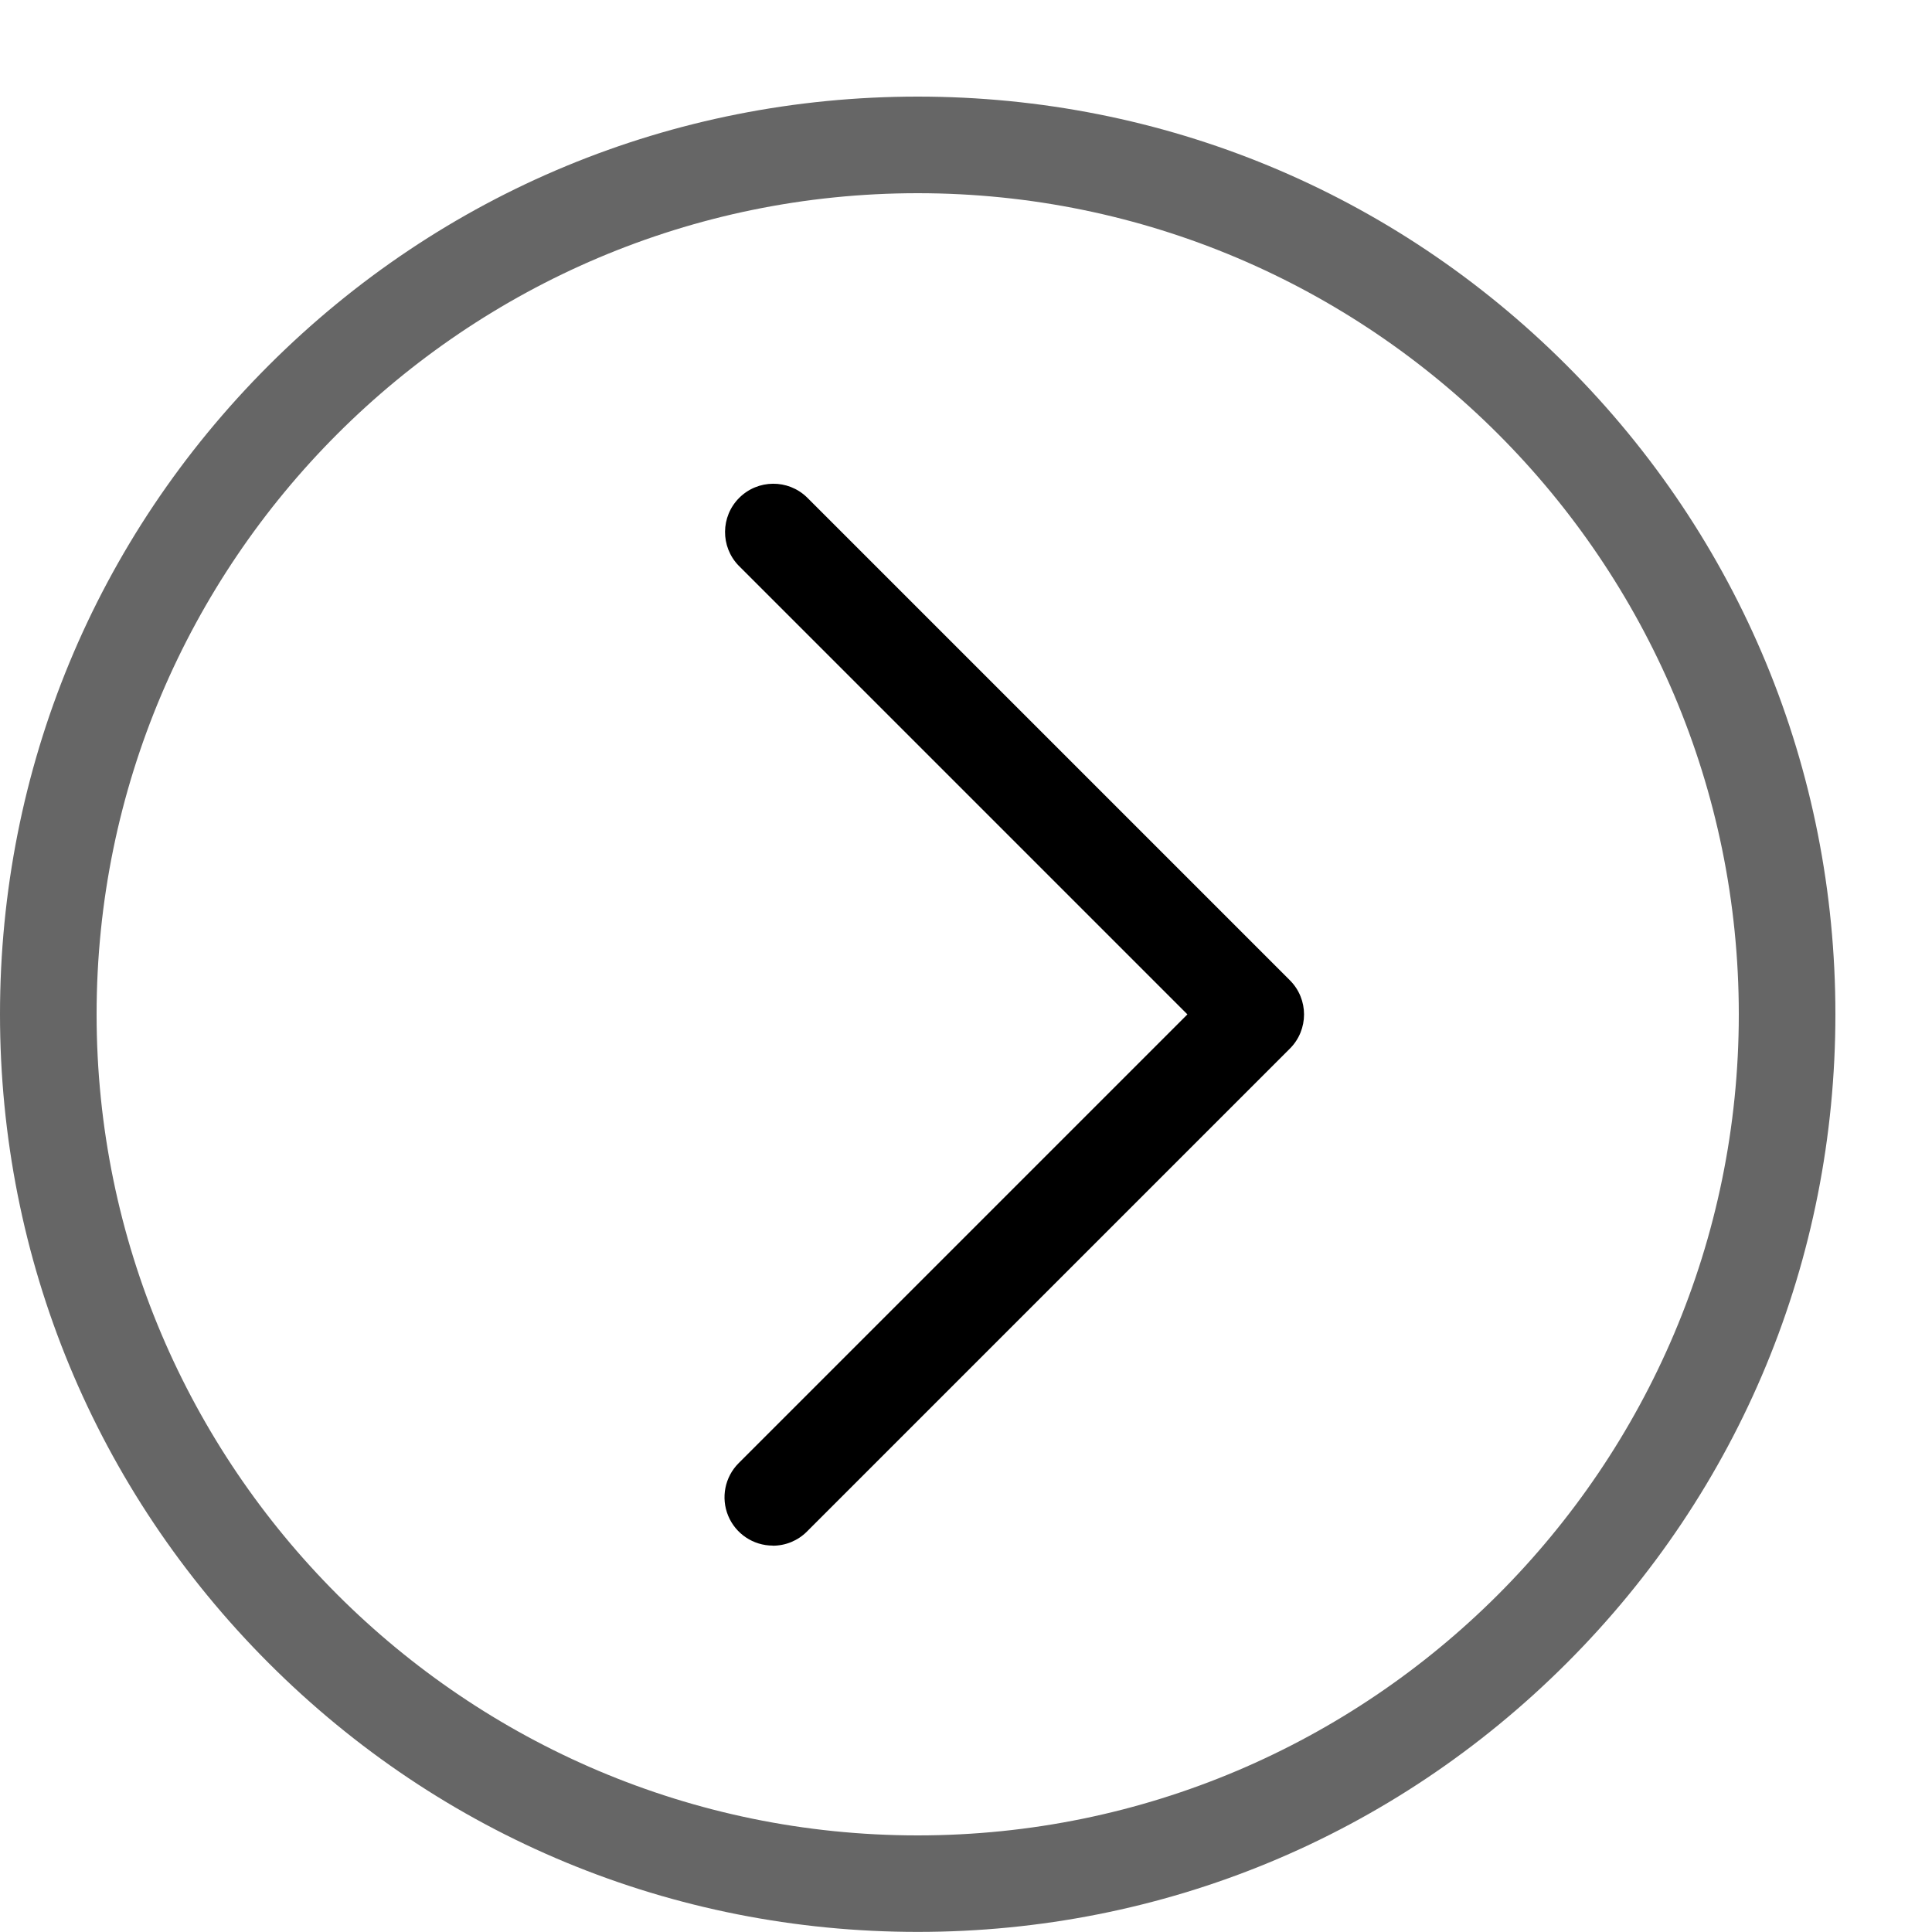
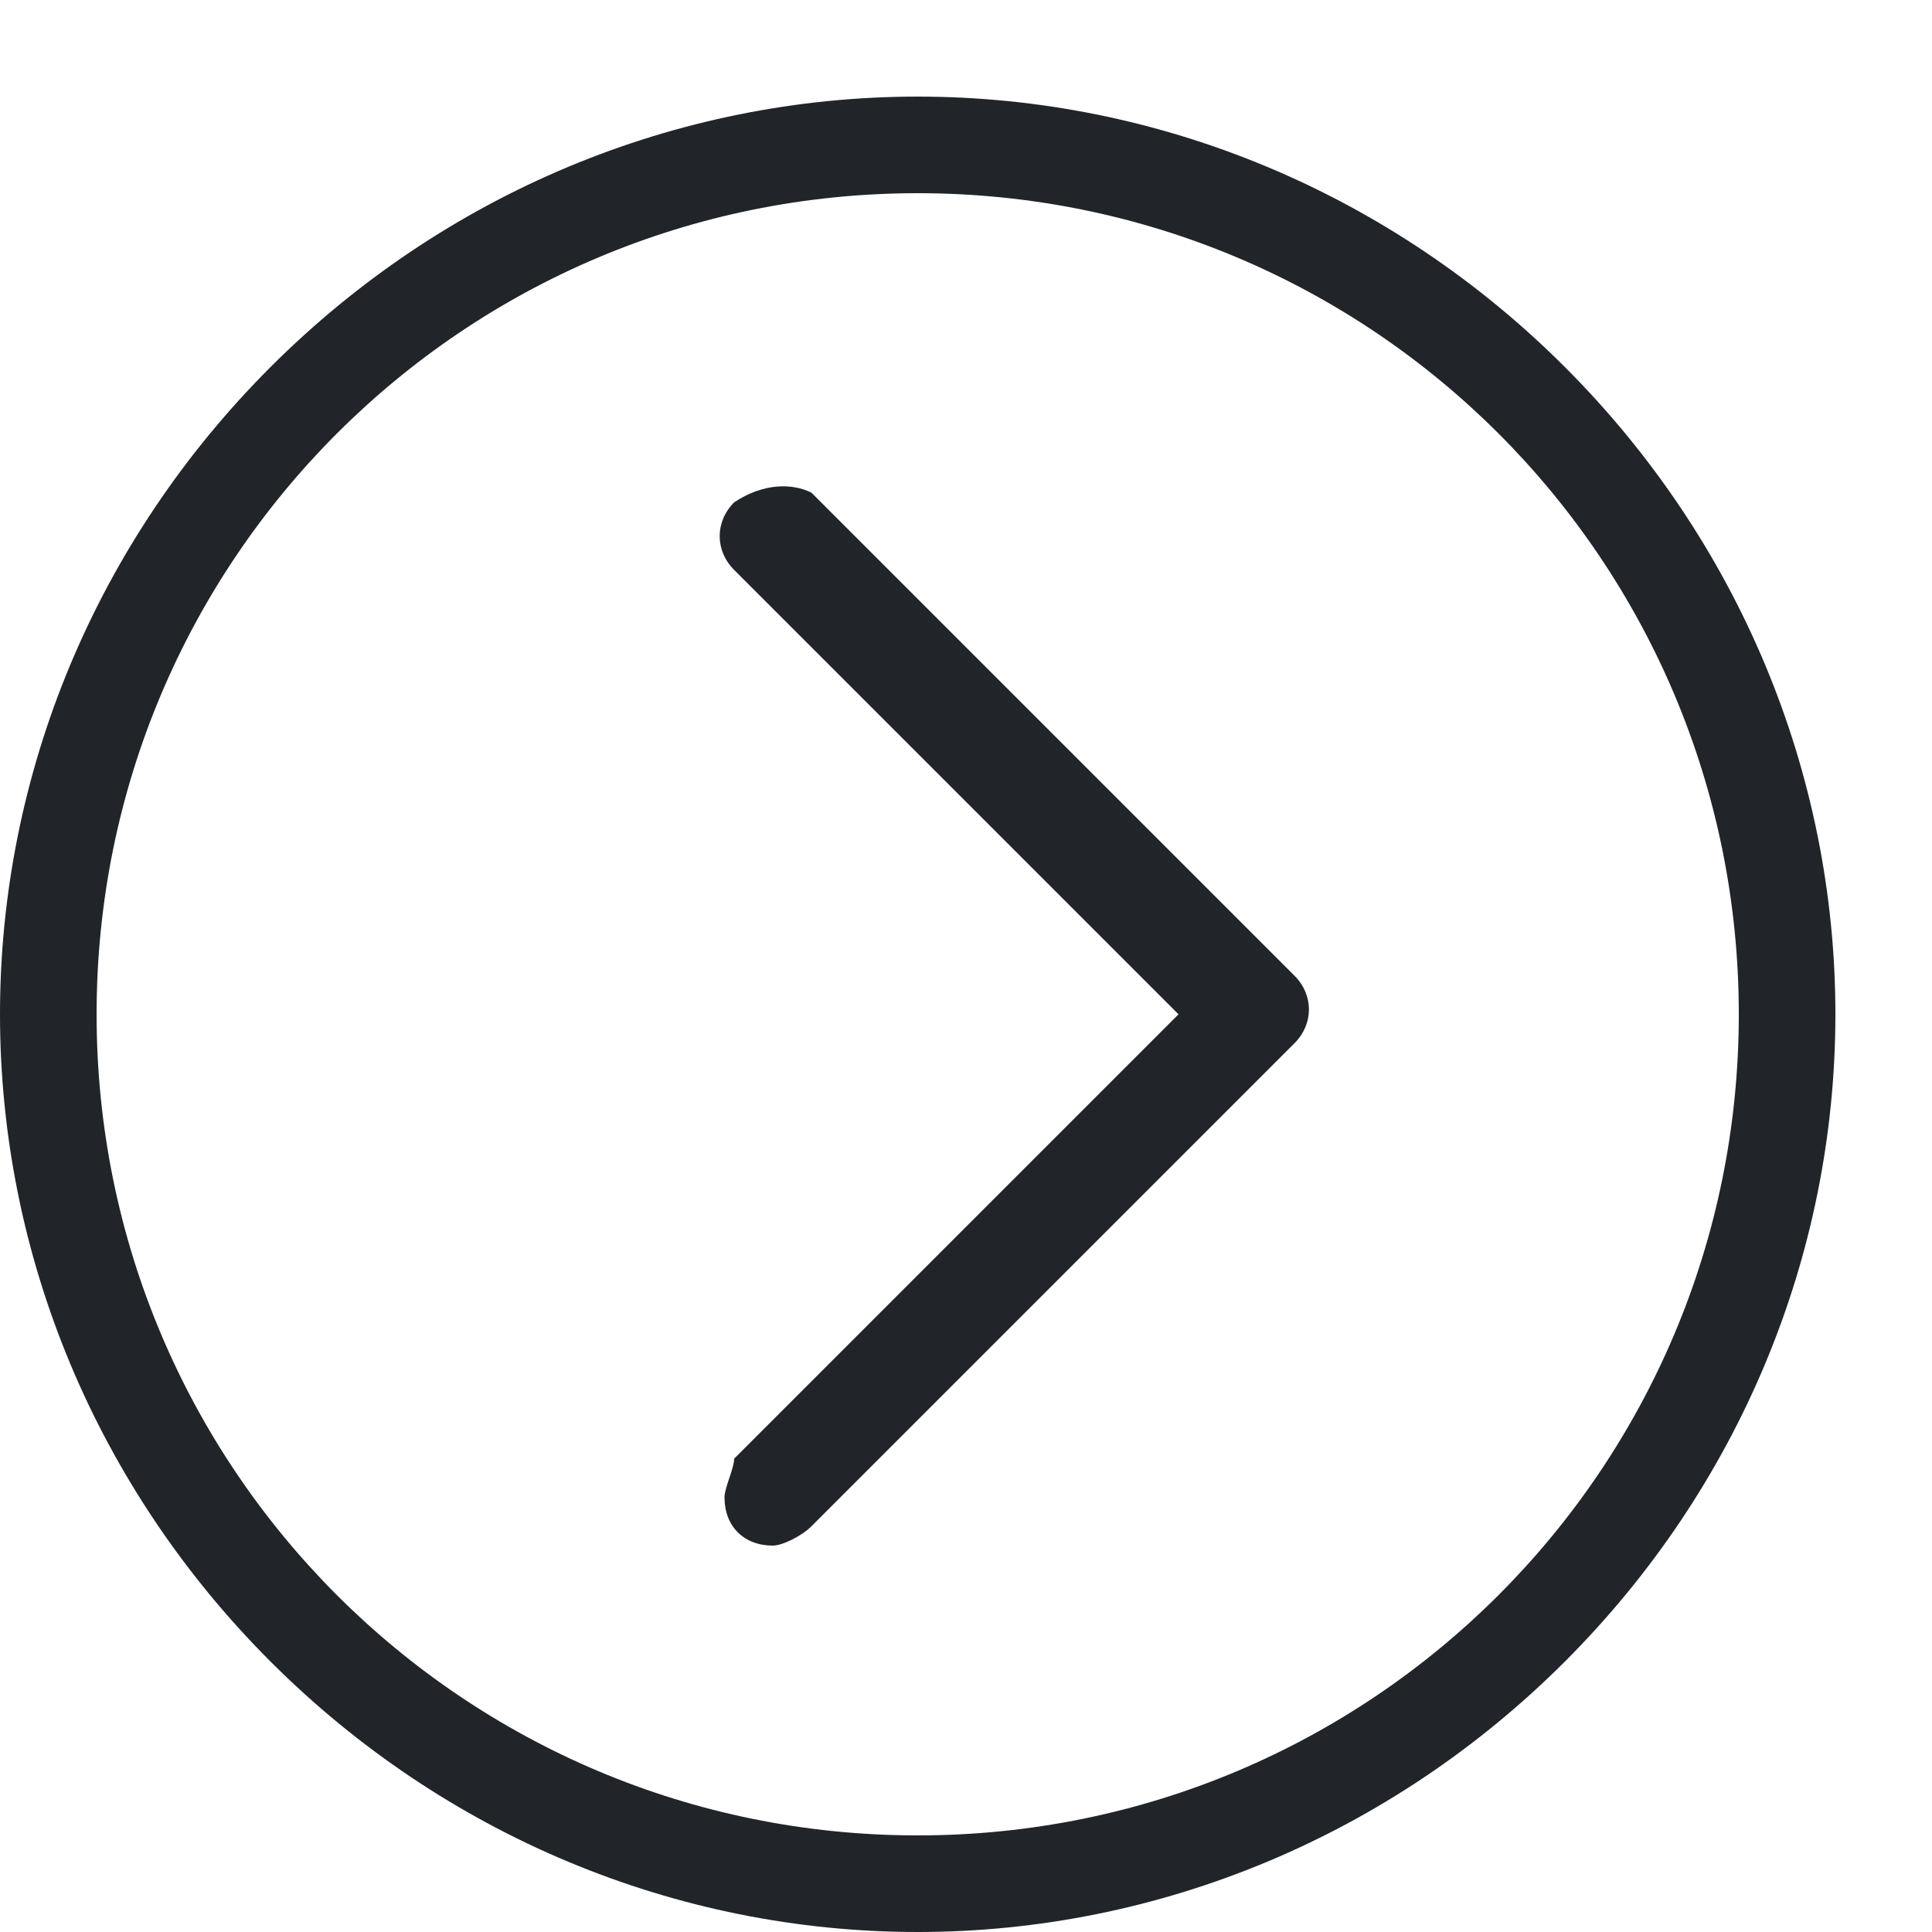
- <svg xmlns="http://www.w3.org/2000/svg" width="20" height="20">
-   <path fill="#666" d="M16.218 3.782C14.424 1.988 12.038 1 9.5 1s-4.923.988-6.718 2.782S0 7.962 0 10.499s.988 4.923 2.782 6.718 4.18 2.782 6.718 2.782 4.923-.988 6.718-2.782S19 13.037 19 10.499s-.988-4.923-2.782-6.717zM9.5 19C4.813 19 1 15.187 1 10.5S4.813 2 9.5 2c4.687 0 8.5 3.813 8.5 8.5S14.187 19 9.5 19z" />
-   <path d="M8 16a.5.5 0 0 1-.354-.853l4.646-4.646-4.646-4.646a.5.5 0 0 1 .707-.707l5 5a.5.5 0 0 1 0 .707l-5 5a.498.498 0 0 1-.354.146z" />
+ <svg xmlns="http://www.w3.org/2000/svg" version="1.1" id="Layer_1" x="0px" y="0px" width="20px" height="20px" viewBox="0 0 20 20" style="enable-background:new 0 0 20 20;" xml:space="preserve">
+   <style type="text/css">
+ 	.st0{fill:#212529;}
+ </style>
+   <path class="st0" d="M16.2,3.8C14.4,2,12,1,9.5,1S4.6,2,2.8,3.8S0,8,0,10.5s1,4.9,2.8,6.7S7,20,9.5,20s4.9-1,6.7-2.8S19,13,19,10.5  S18,5.6,16.2,3.8z M9.5,19C4.8,19,1,15.2,1,10.5S4.8,2,9.5,2S18,5.8,18,10.5S14.2,19,9.5,19z" />
+   <path class="st0" d="M8,16c-0.3,0-0.5-0.2-0.5-0.5c0-0.1,0.1-0.3,0.1-0.4l4.6-4.6L7.6,5.9c-0.2-0.2-0.2-0.5,0-0.7  C7.9,5,8.2,5,8.4,5.1l5,5c0.2,0.2,0.2,0.5,0,0.7l-5,5C8.3,15.9,8.1,16,8,16L8,16z" />
</svg>
